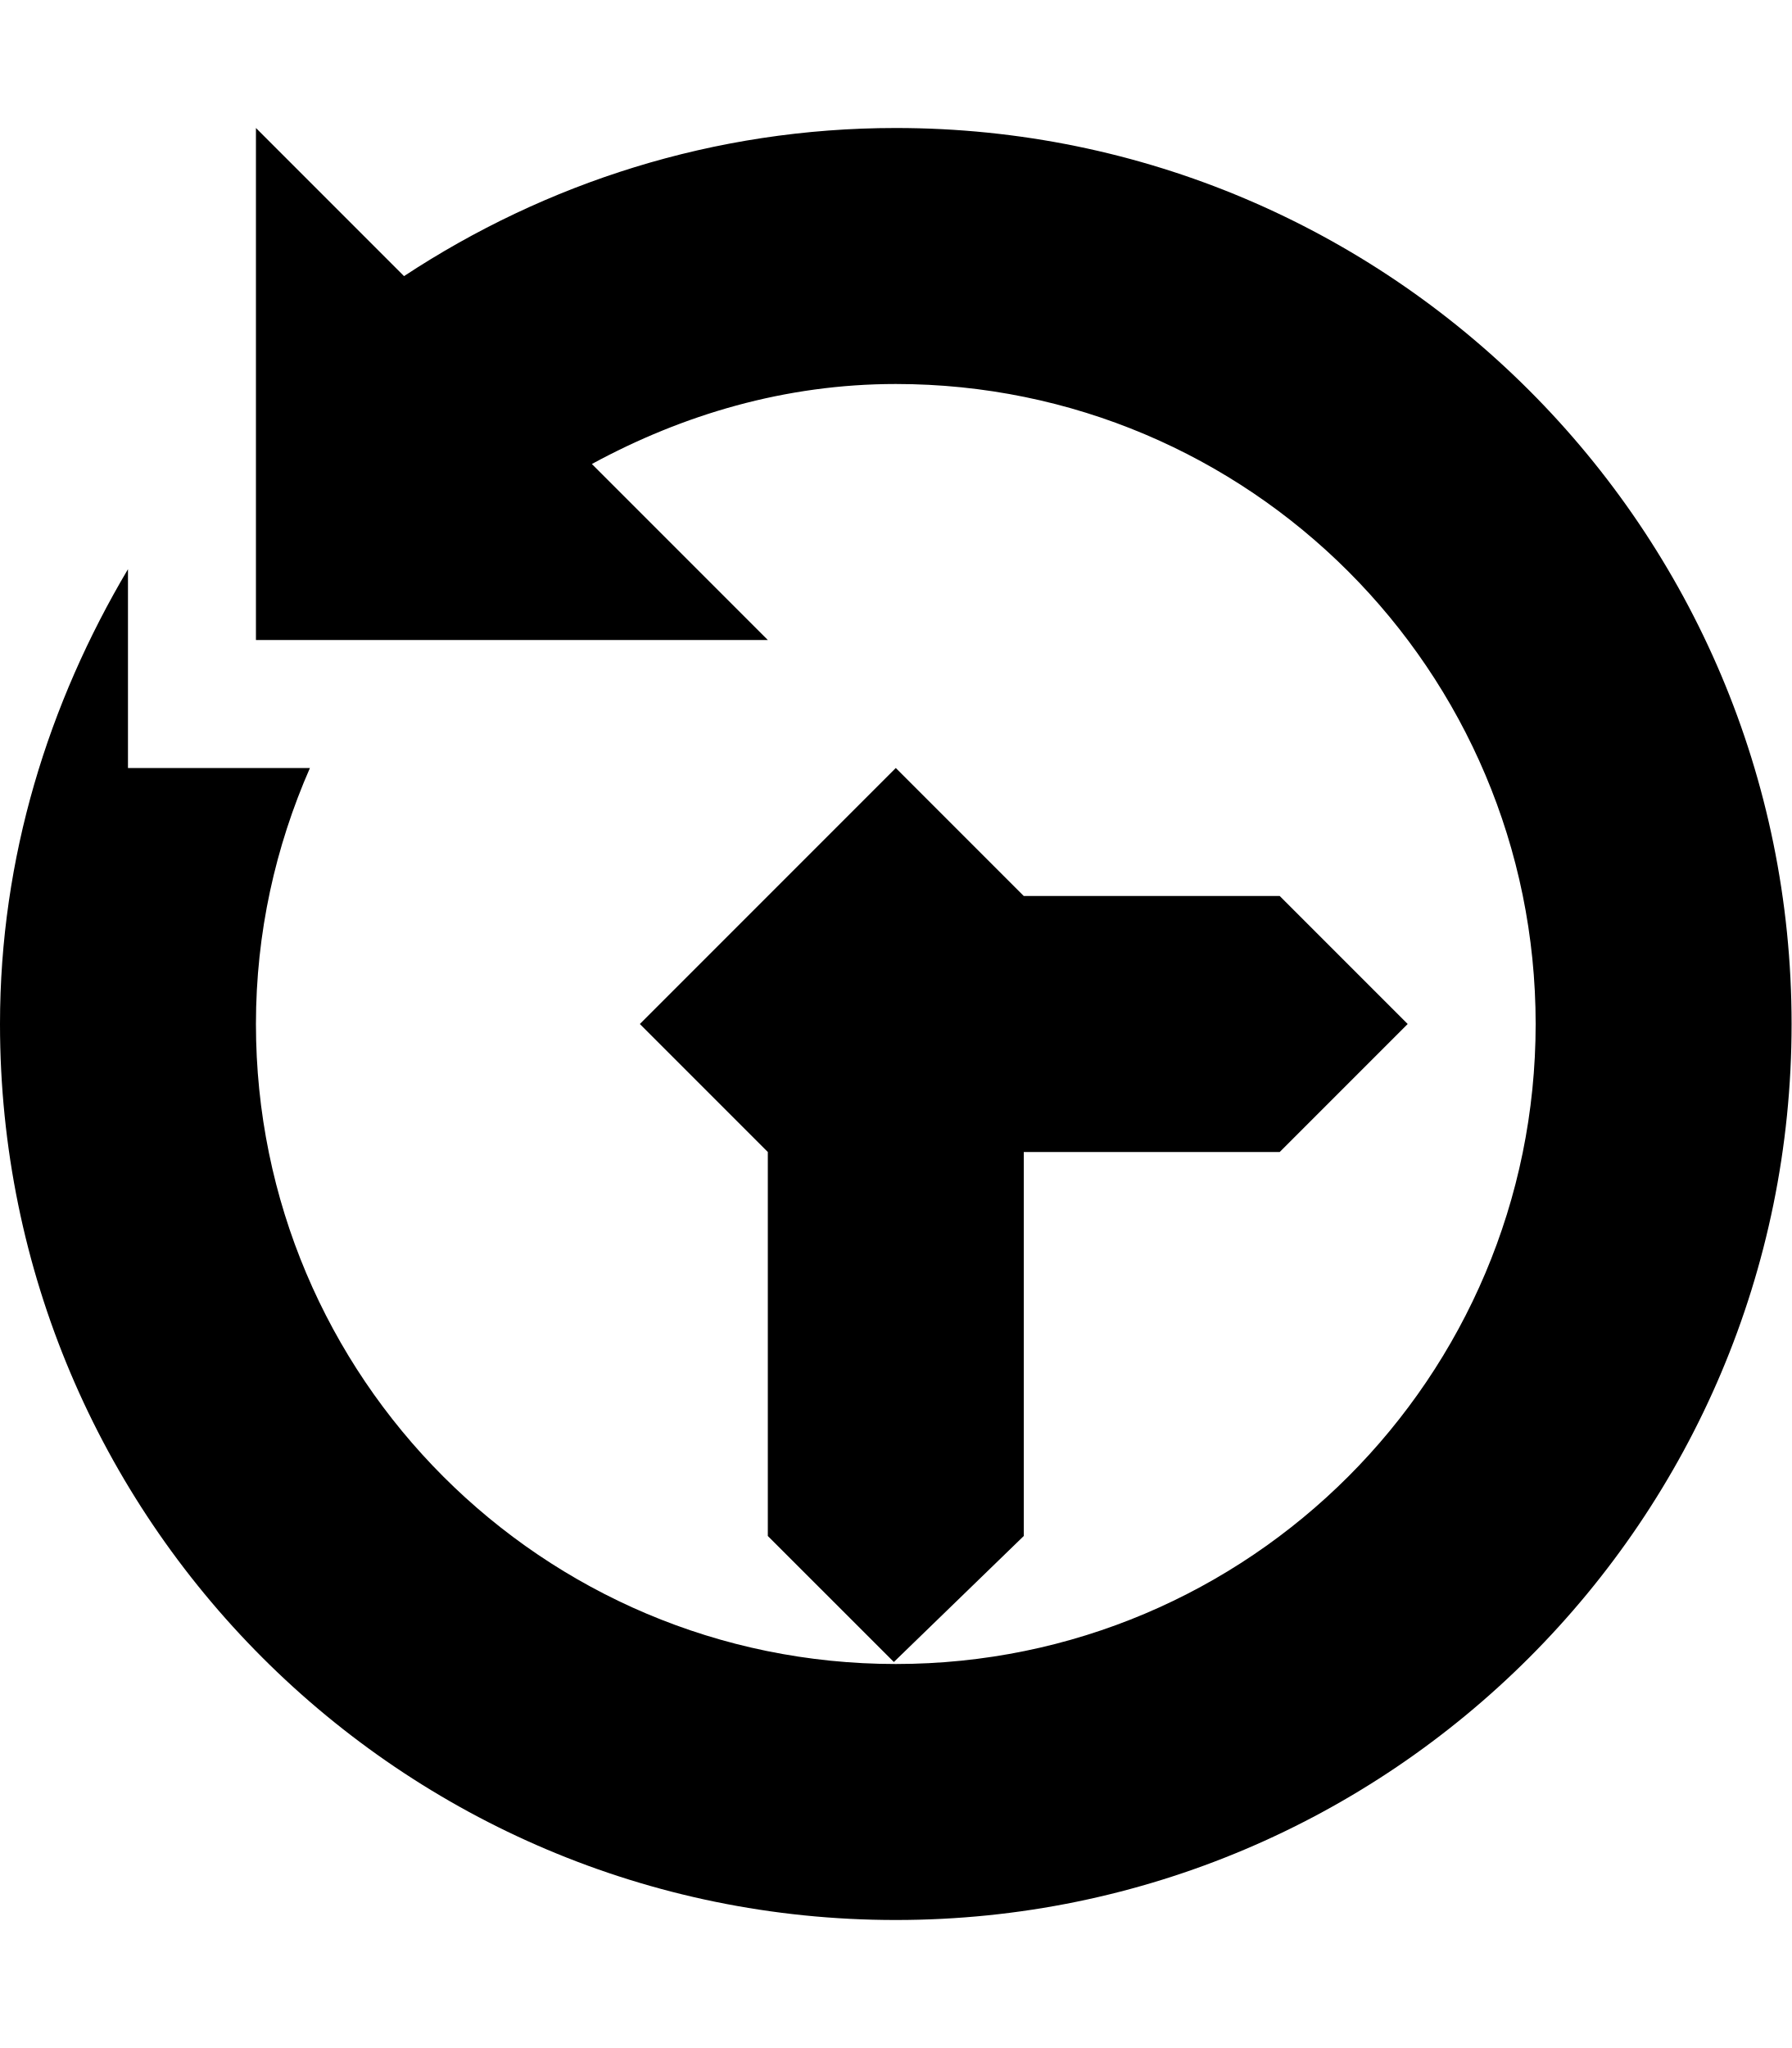
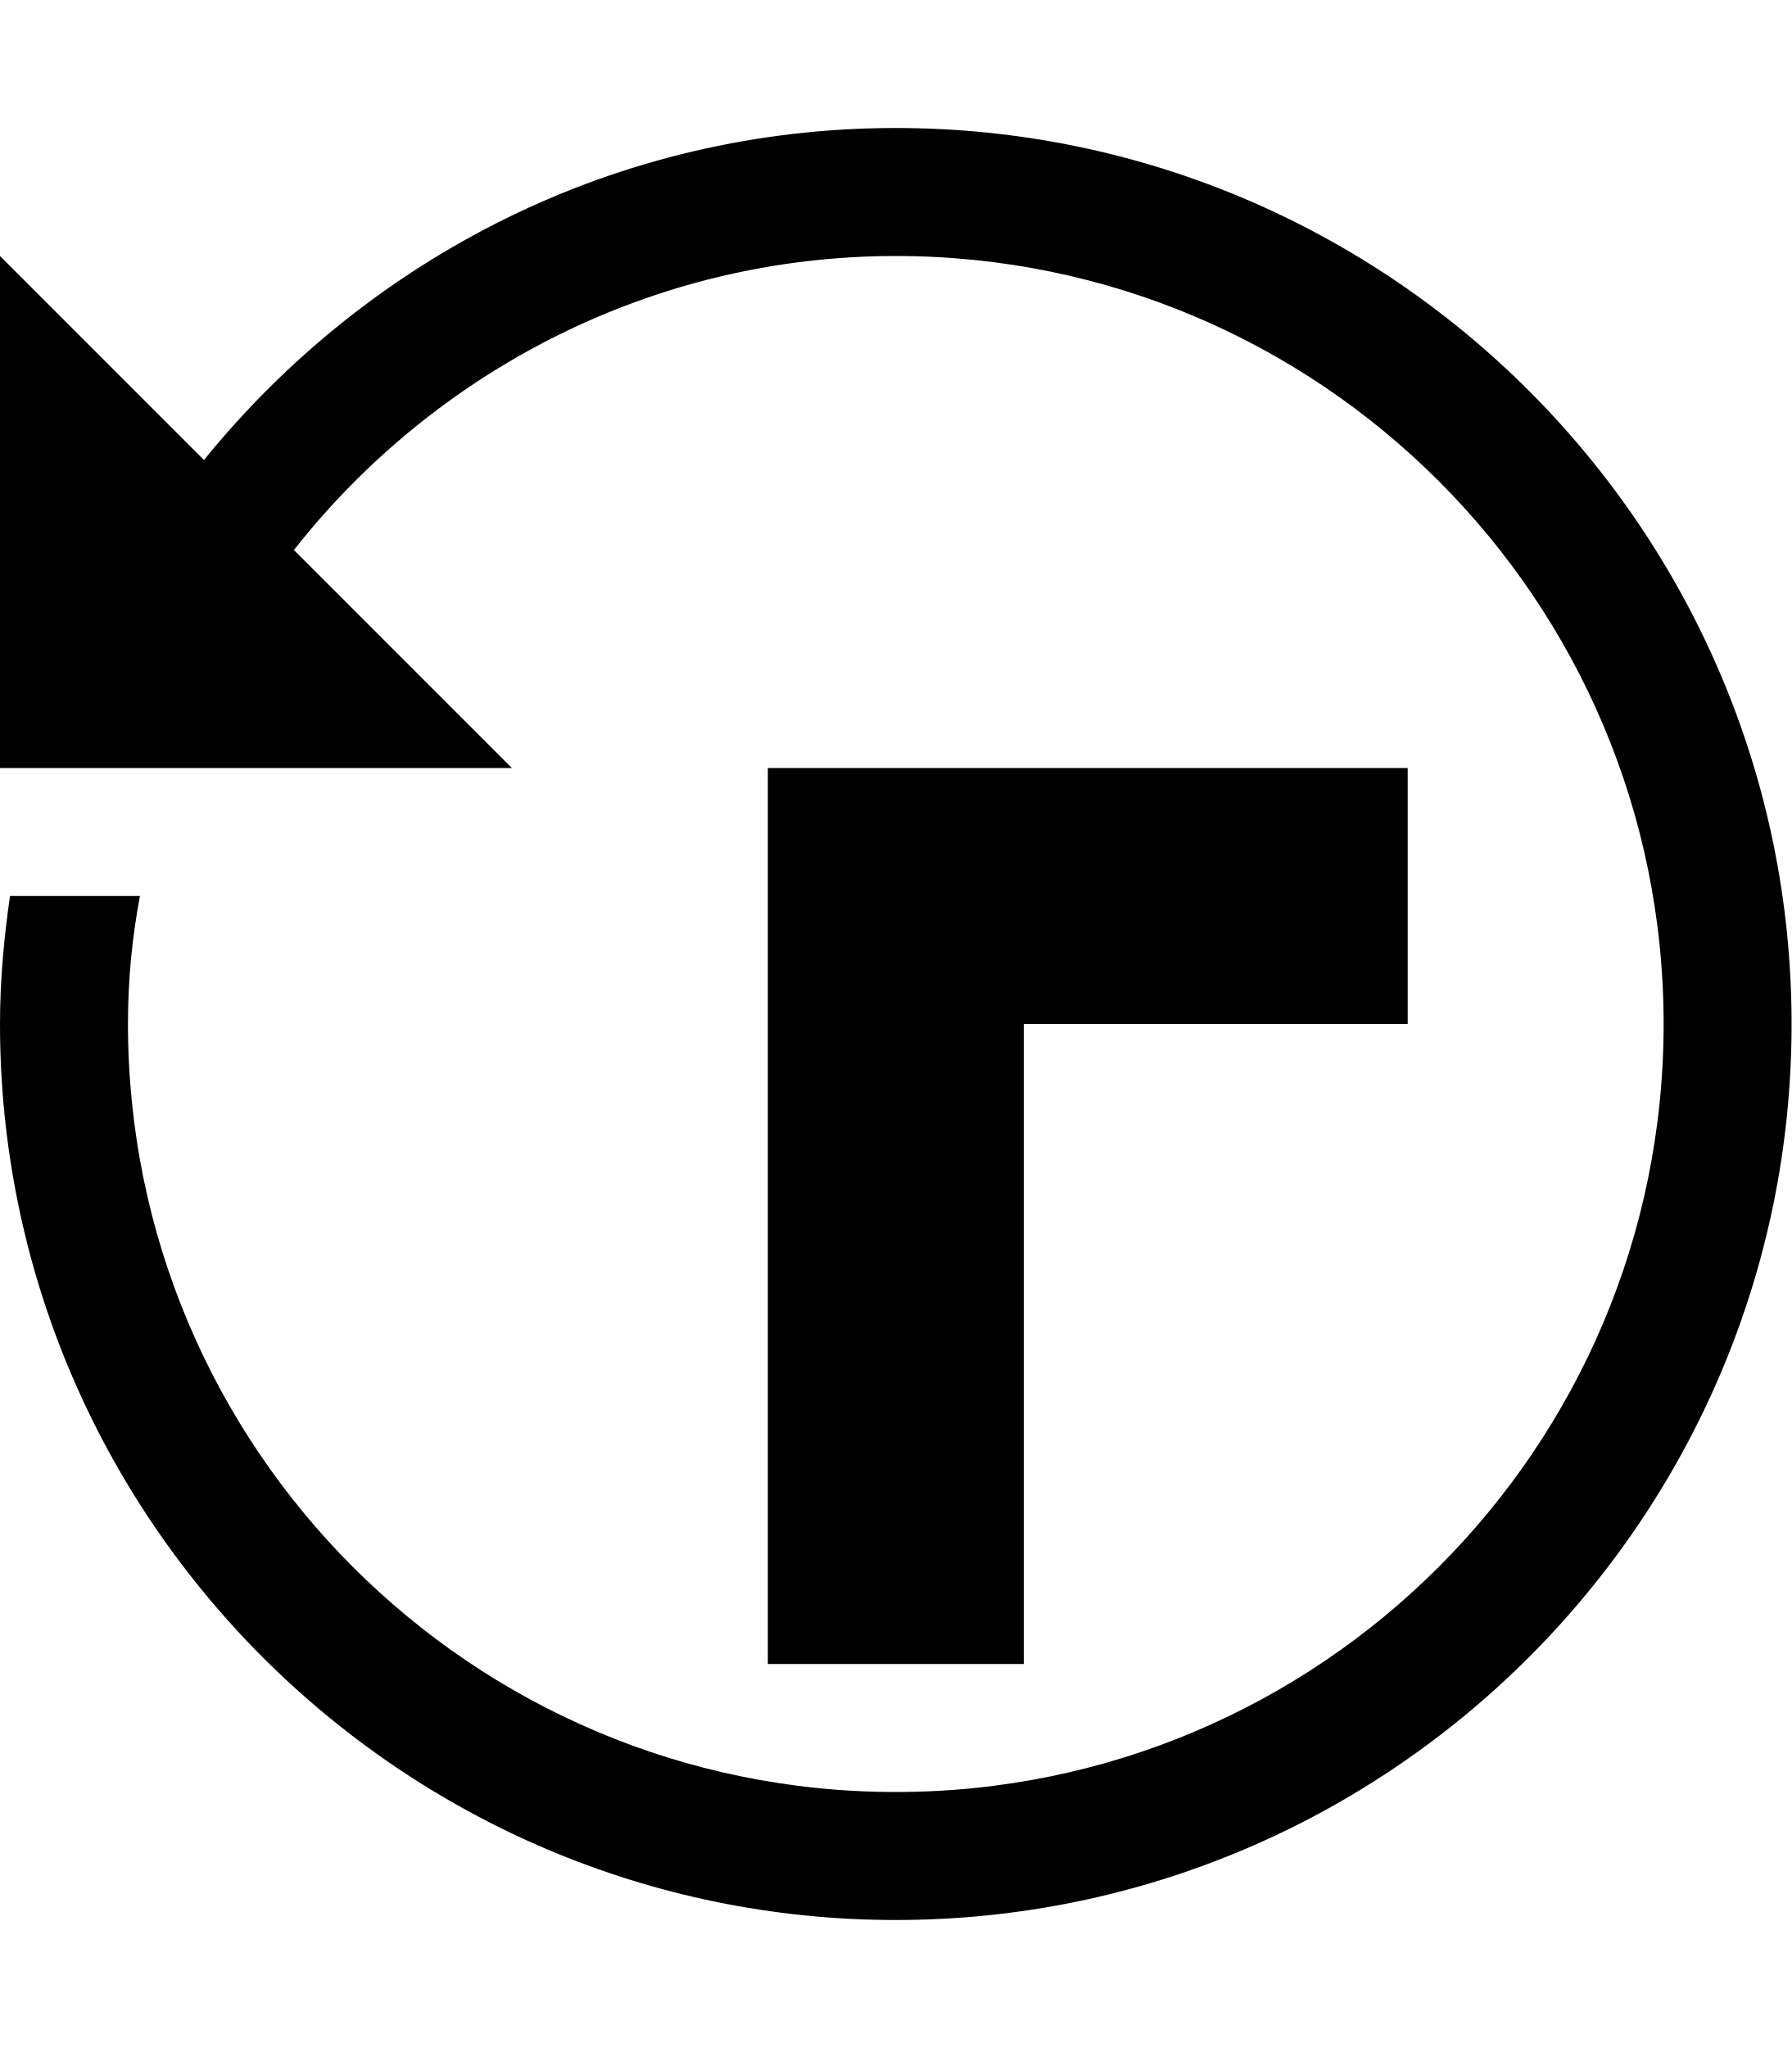
<svg xmlns="http://www.w3.org/2000/svg" height="1024" width="896">
-   <path d="M448 64c-90.938 0-175.312 27.531-245.938 74.062L128 64v256h256l-88-88c45.438-24.688 96.688-40 152-40 176.75 0 320 143.219 320 320 0 176.75-143.25 320-320 320-176.781 0-320-143.25-320-320 0-45.562 9.781-88.781 27-128H64v-99.406C24.312 351.5 0 428.594 0 512c0 247.438 200.562 448 448 448 247.438 0 448-200.562 448-448C896 264.562 695.438 64 448 64zM447.031 831L512 768V576h128l64-64-64-64H512l-64-64L320 512l64 64v192L447.031 831z" />
+   <path d="M896 512c0 247-201 448-448 448S0 759 0 512c0-22 2-43 5-64h65c-4 21-6 42-6 64 0 212 172 384 384 384s384-172 384-384-172-384-384-384c-122 0-231 58-301 147l109 109H0V128l102 102C184 129 308 64 448 64c247 0 448 201 448 448z m-384 0h192V384H384v448h128V512z" />
</svg>
